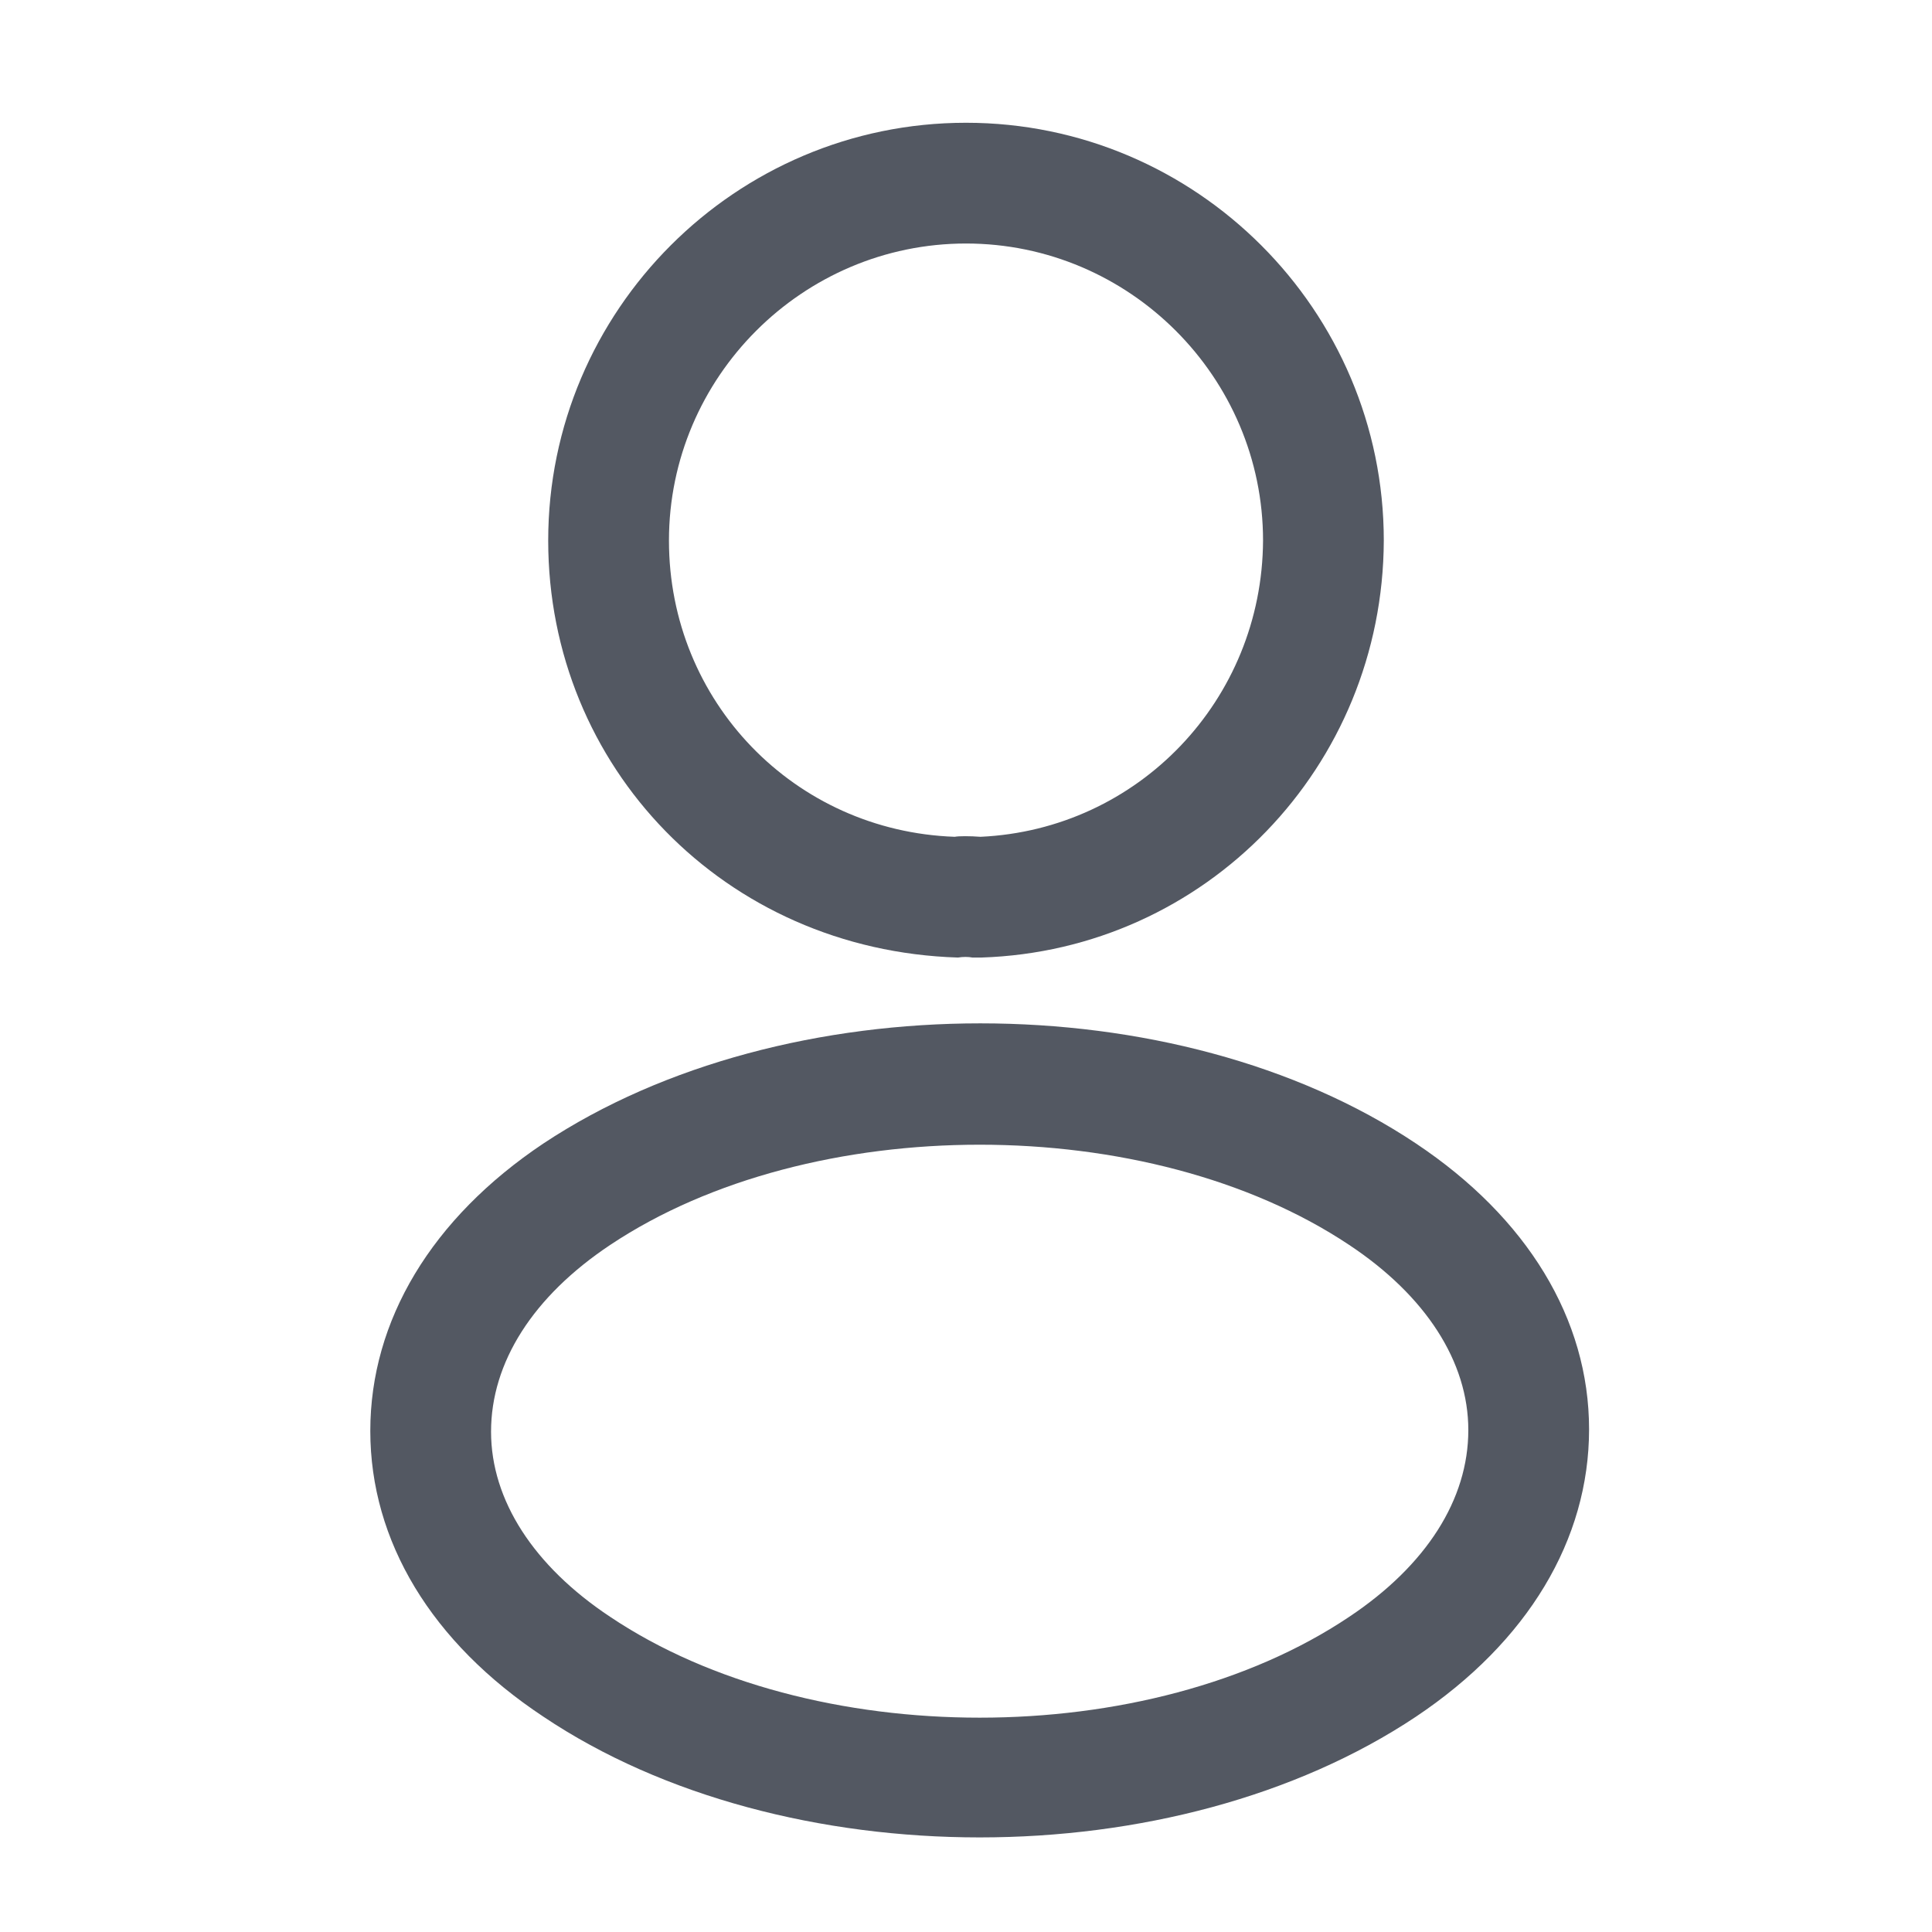
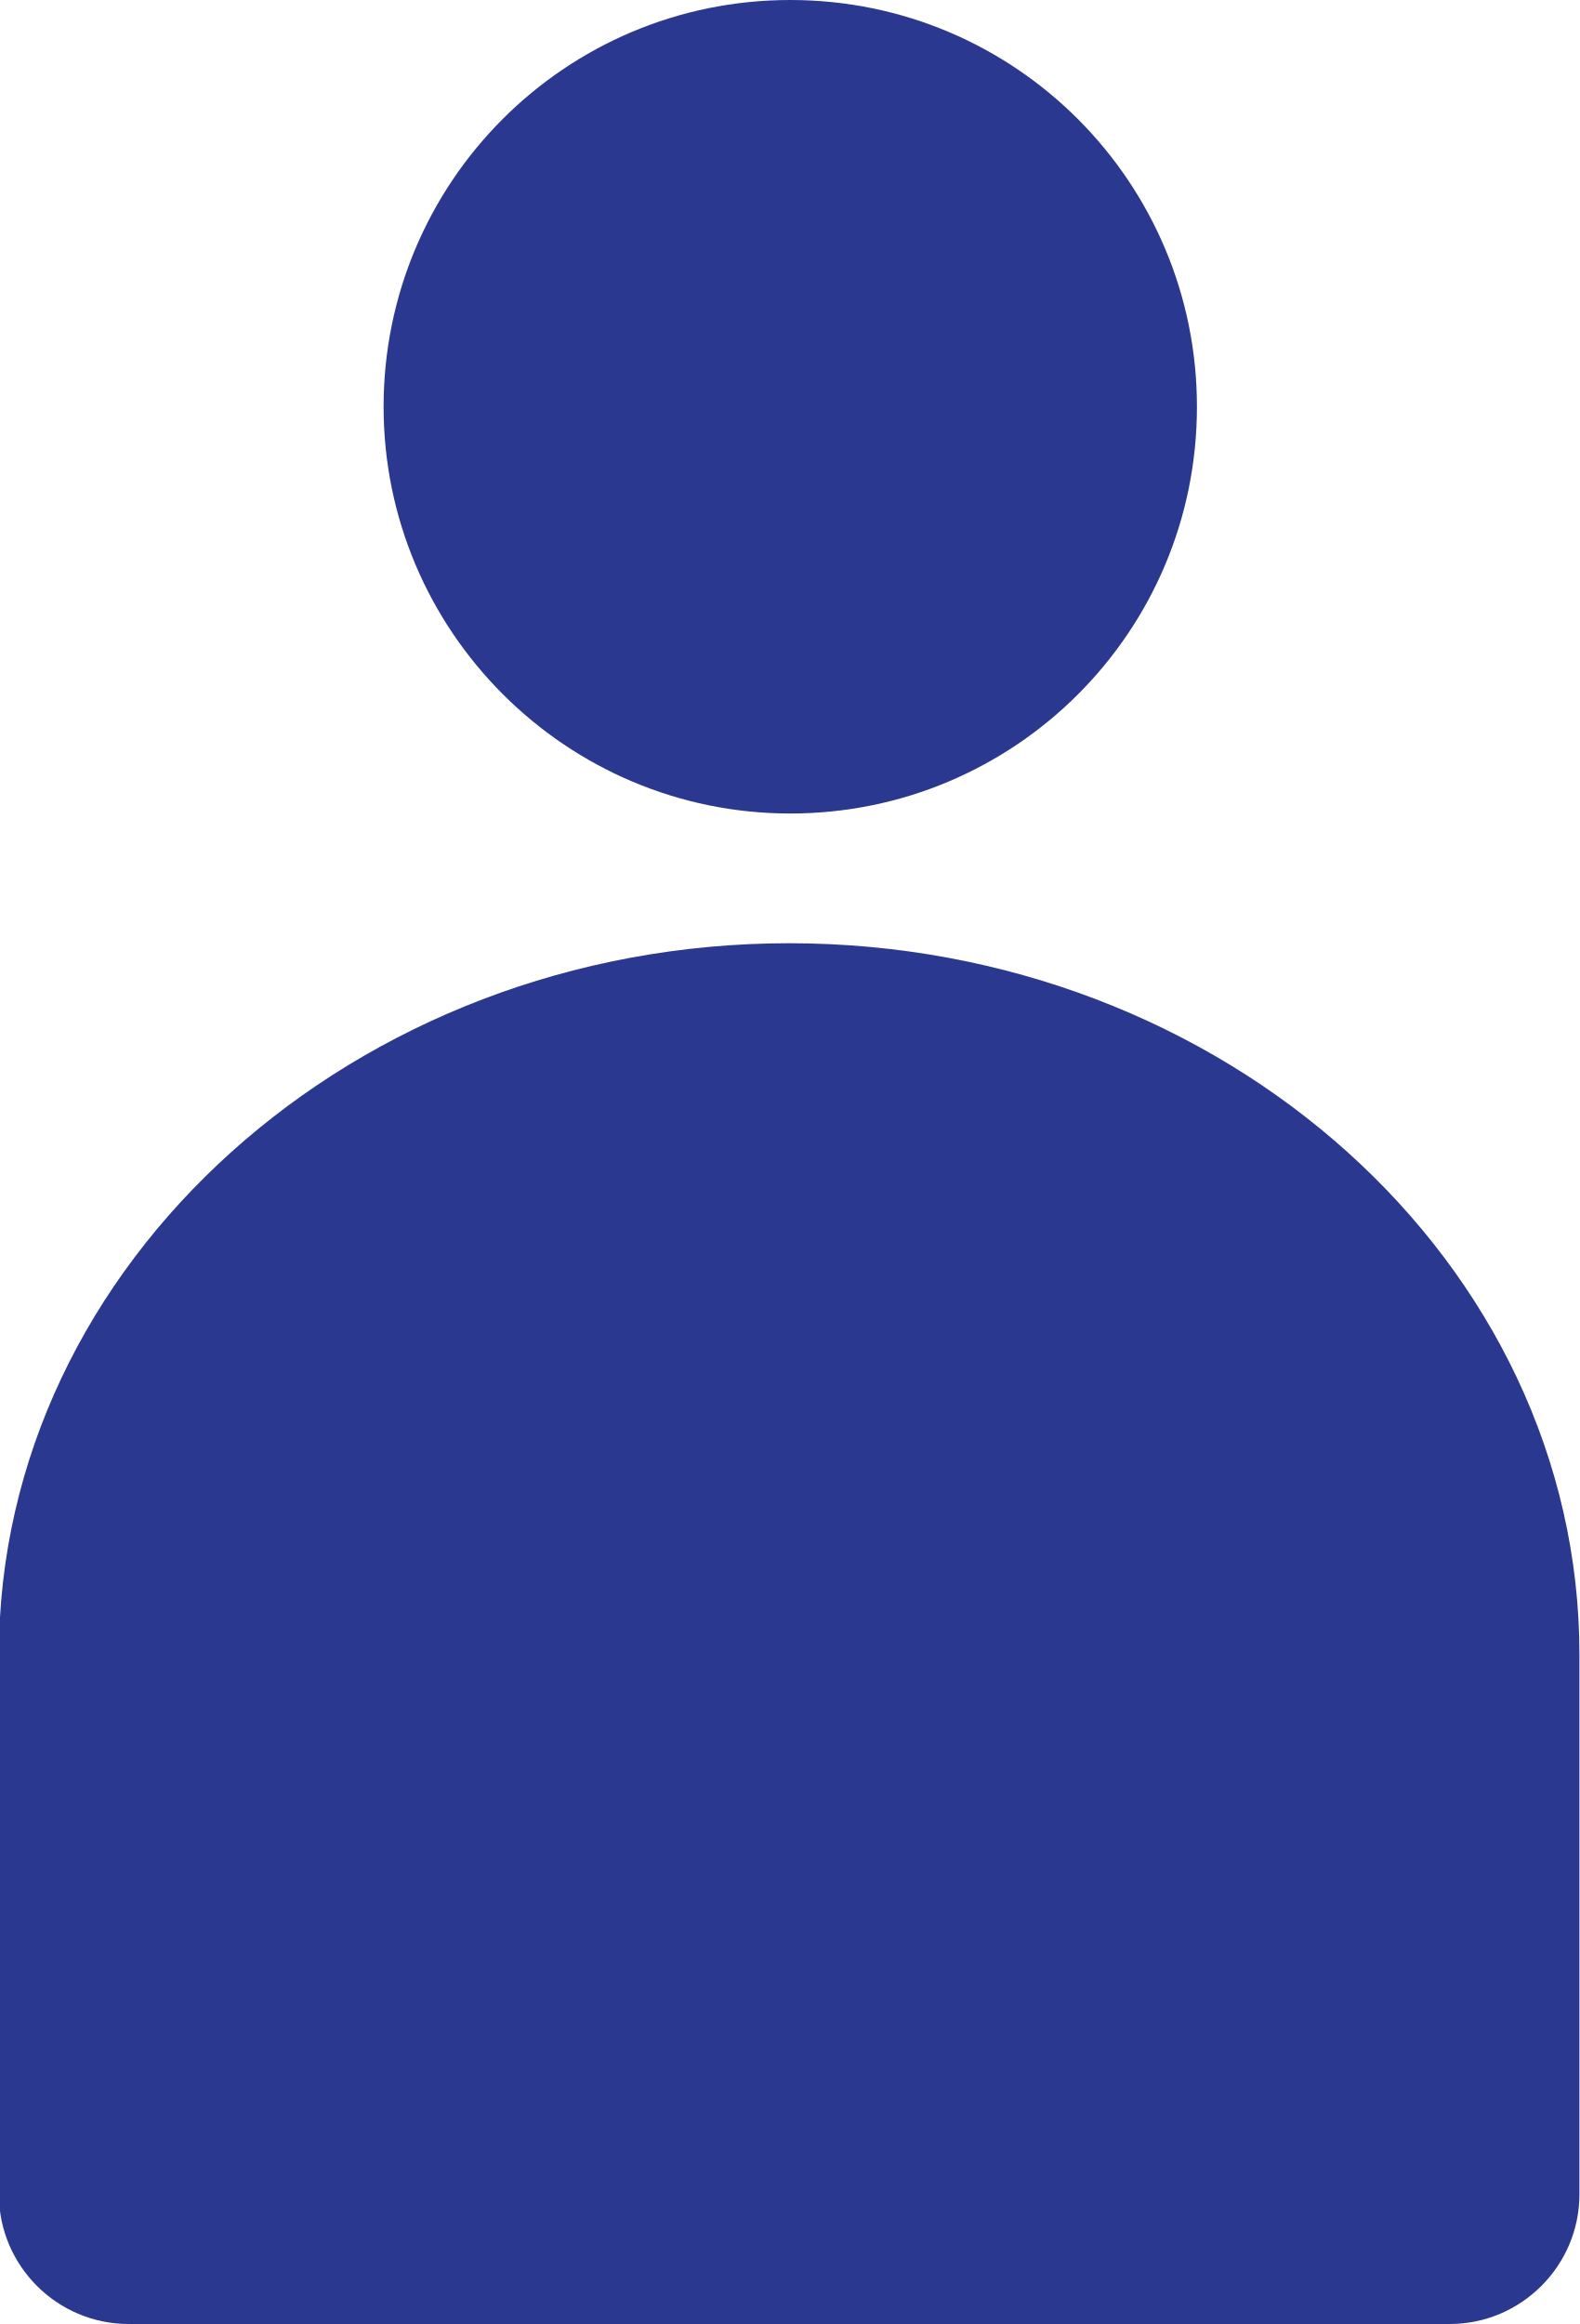
- <svg xmlns="http://www.w3.org/2000/svg" width="24" height="24" viewBox="0 0 24 24" fill="none">
-   <path d="M12.16 11.895C12.13 11.895 12.11 11.895 12.08 11.895C12.03 11.885 11.96 11.885 11.9 11.895C9 11.805 6.81 9.525 6.81 6.715C6.81 3.855 9.14 1.525 12 1.525C14.86 1.525 17.19 3.855 17.19 6.715C17.18 9.525 14.98 11.805 12.19 11.895C12.18 11.895 12.17 11.895 12.16 11.895ZM12 3.025C9.97 3.025 8.31 4.685 8.31 6.715C8.31 8.715 9.87 10.325 11.86 10.395C11.91 10.385 12.05 10.385 12.18 10.395C14.14 10.305 15.68 8.695 15.69 6.715C15.69 4.685 14.03 3.025 12 3.025Z" fill="#535862" />
-   <path d="M12.17 22.825C10.21 22.825 8.24 22.325 6.75 21.325C5.36 20.405 4.6 19.145 4.6 17.775C4.6 16.405 5.36 15.135 6.75 14.205C9.75 12.215 14.61 12.215 17.59 14.205C18.97 15.125 19.74 16.385 19.74 17.755C19.74 19.125 18.98 20.395 17.59 21.325C16.09 22.325 14.13 22.825 12.17 22.825ZM7.58 15.465C6.62 16.105 6.1 16.925 6.1 17.785C6.1 18.635 6.63 19.455 7.58 20.085C10.07 21.755 14.27 21.755 16.76 20.085C17.72 19.445 18.24 18.625 18.24 17.765C18.24 16.915 17.71 16.095 16.76 15.465C14.27 13.805 10.07 13.805 7.58 15.465Z" fill="#535862" />
+ <svg xmlns="http://www.w3.org/2000/svg" id="Layer_2" data-name="Layer 2" viewBox="0 0 14.37 21.14">
+   <defs>
+     <style>
+       .cls-1 {
+         fill: #2b388f;
+         stroke-width: 0px;
+       }
+     </style>
+   </defs>
+   <g id="Layer_1-2" data-name="Layer 1">
+     <g>
+       <path class="cls-1" d="m10.89,3.7c0,2.05-1.66,3.7-3.7,3.7s-3.7-1.66-3.7-3.7S5.14,0,7.19,0s3.7,1.66,3.7,3.7Z" />
+       <path class="cls-1" d="m13.19,21.14c.65,0,1.18-.53,1.18-1.18v-4.91c0-3.56-3.23-6.47-7.19-6.47h0c-3.95,0-7.19,2.91-7.19,6.47v4.91c0,.65.53,1.18,1.18,1.18h12.02Z" />
+     </g>
+   </g>
</svg>
